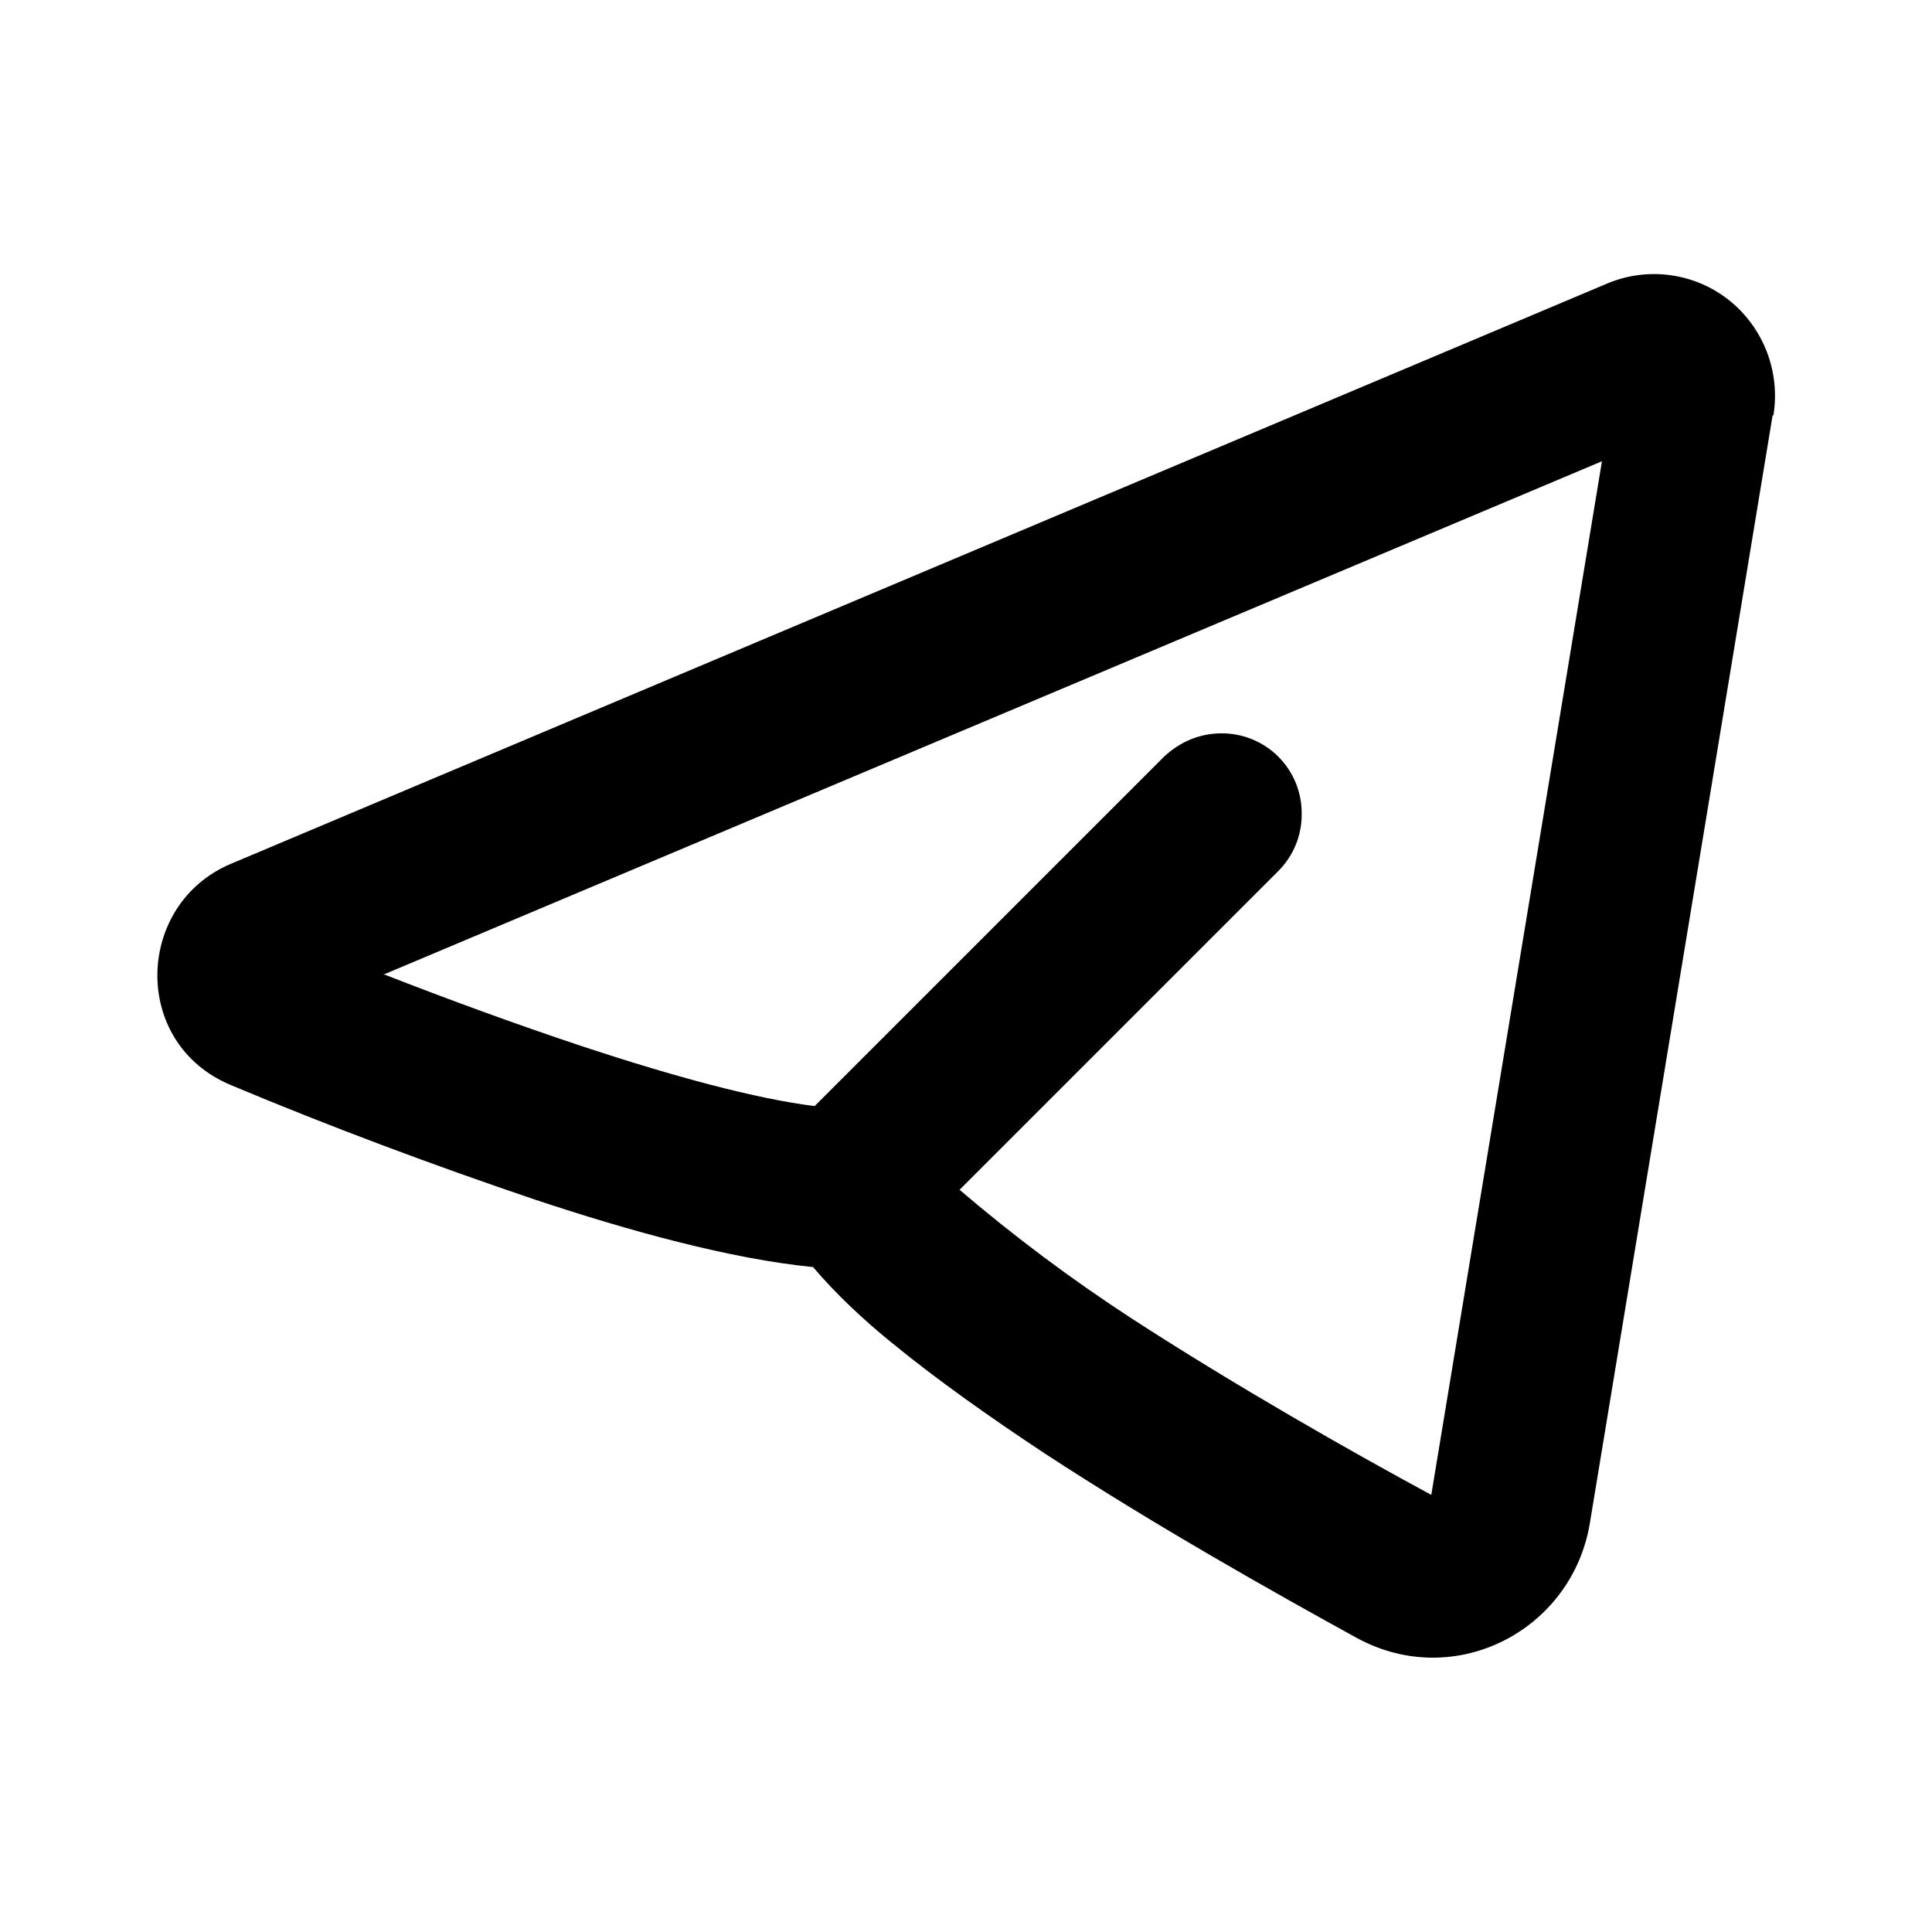
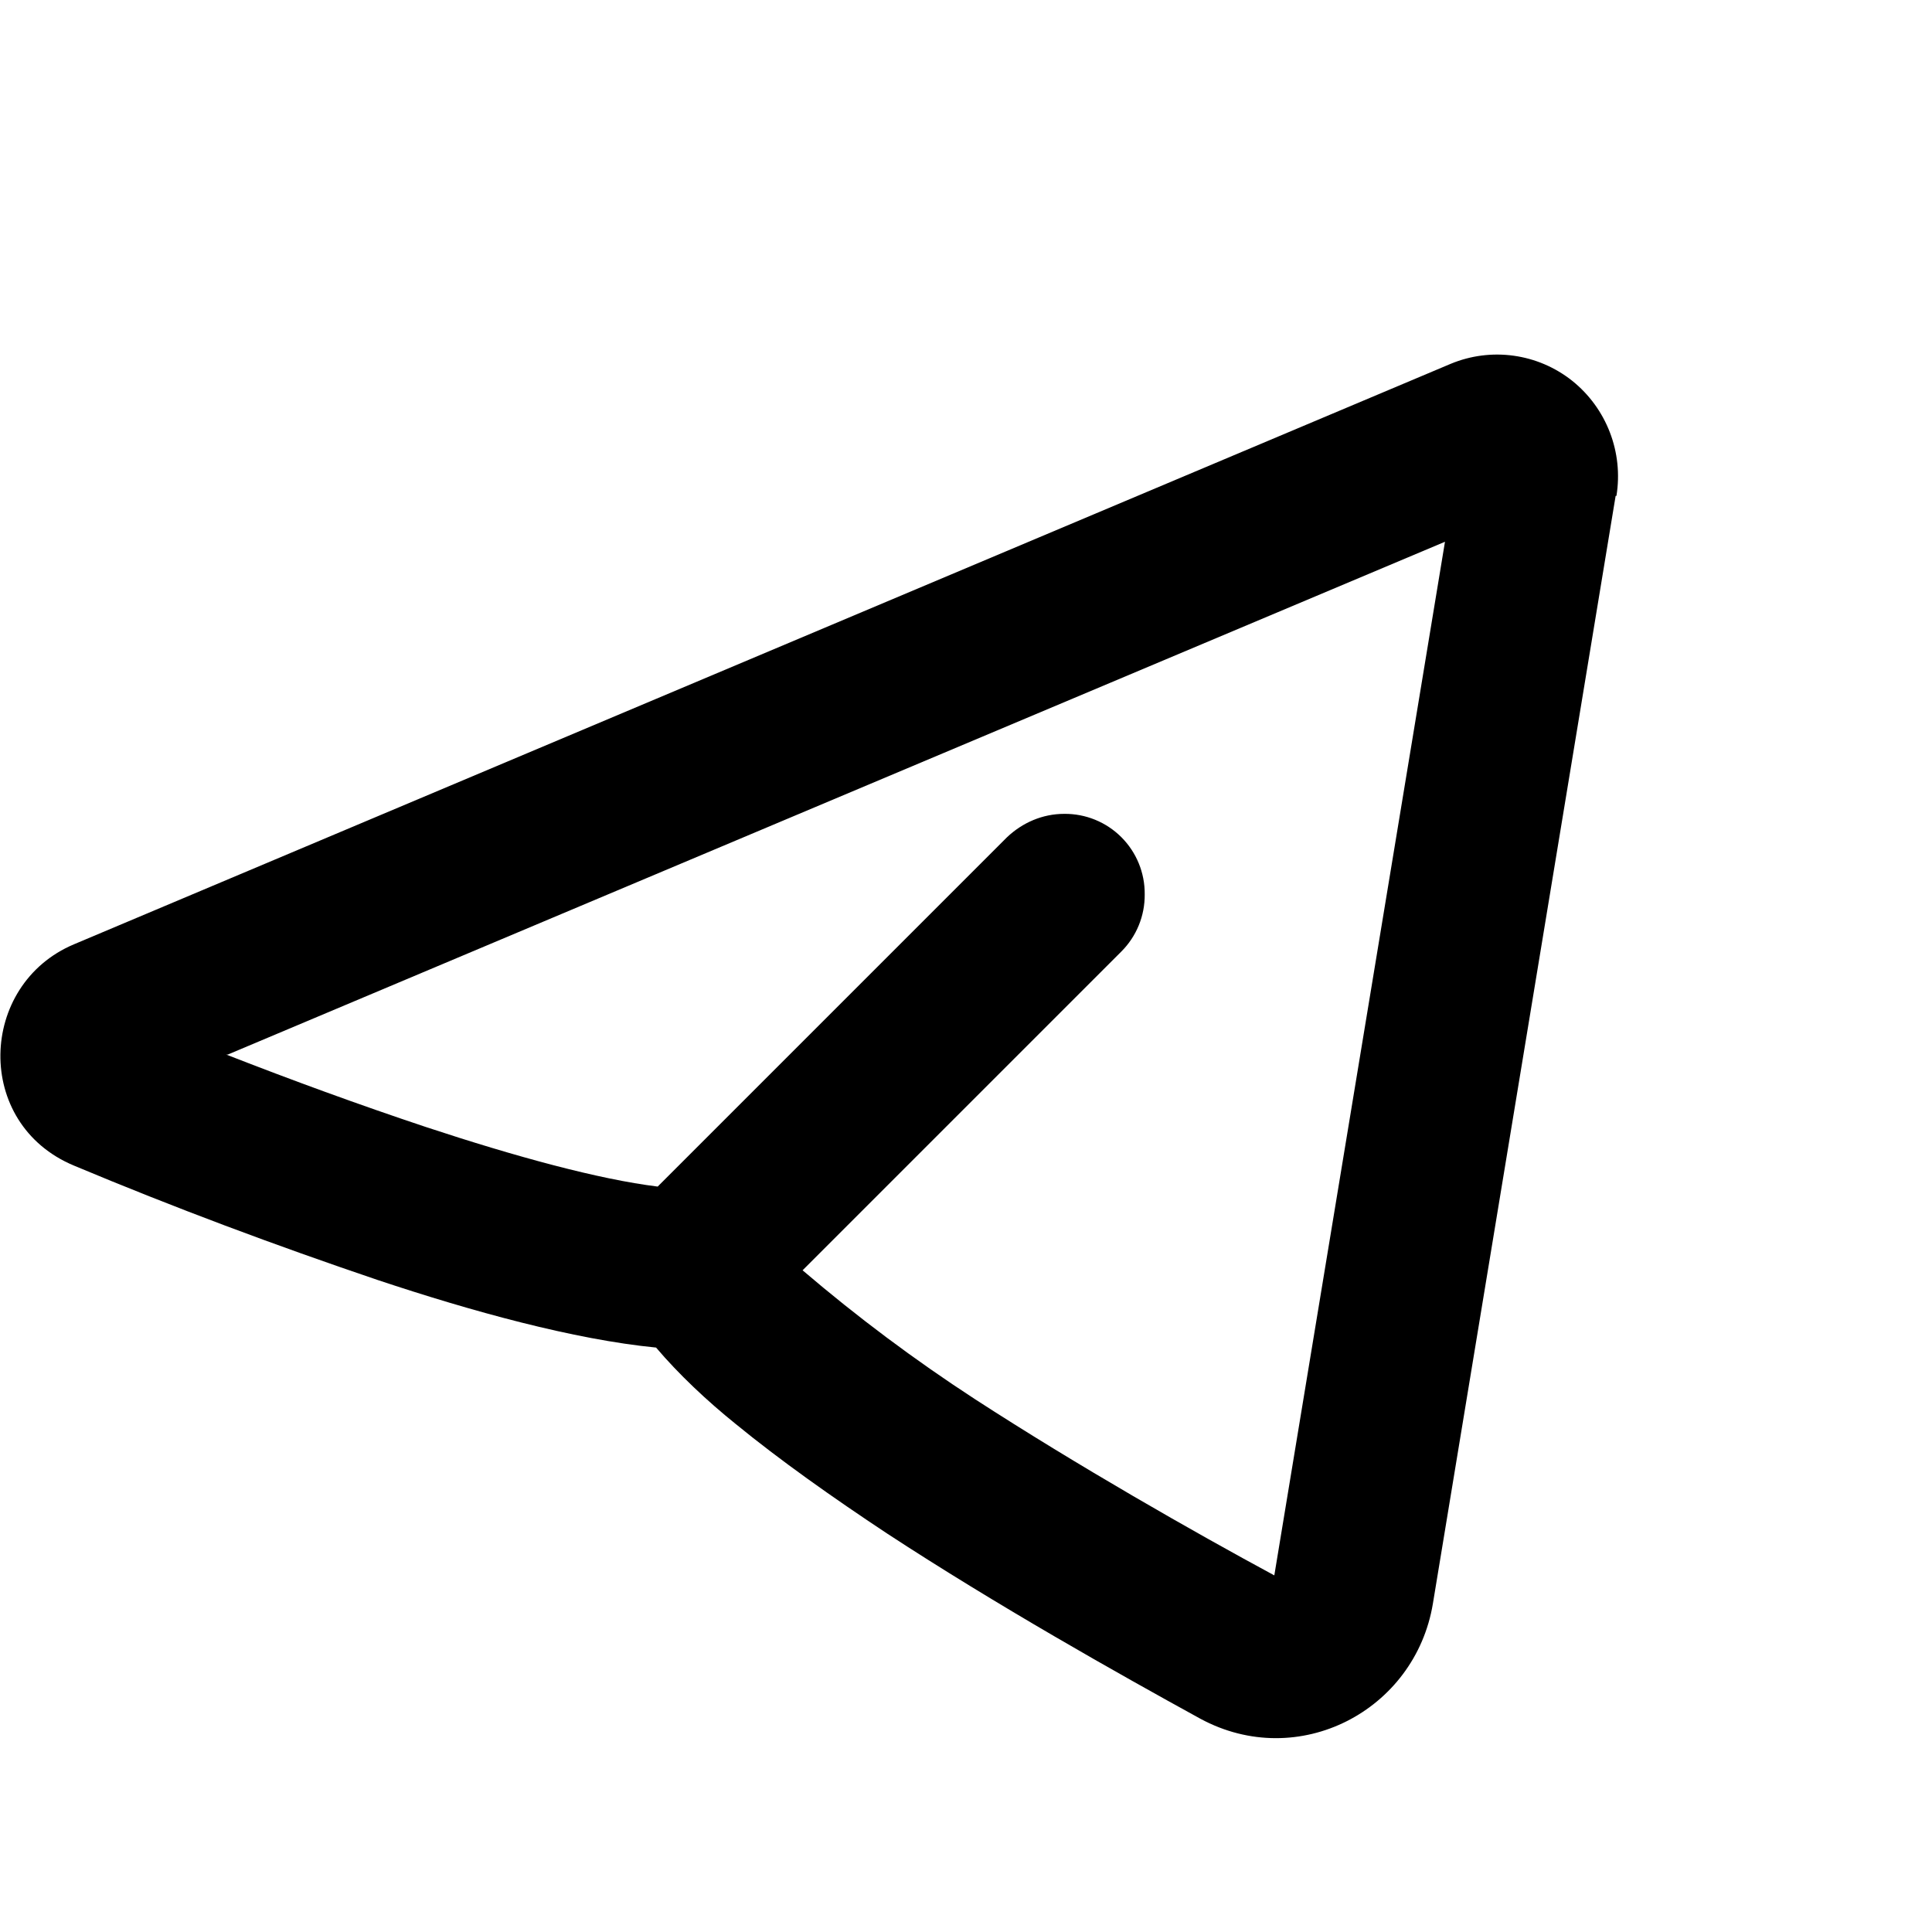
<svg xmlns="http://www.w3.org/2000/svg" width="24" height="24" viewBox="0 0 24 24">
-   <path fill-rule="evenodd" d="M22.03 5.16a1.52 1.52 0 0 0-.55-1.43 1.5 1.5 0 0 0-1.51-.21l-17.1 7.21c-1.19.5-1.25 2.23 0 2.75 1.24.52 2.5.99 3.77 1.42 1.17.39 2.44.74 3.46.84.28.33.63.66.99.95.55.45 1.2.91 1.88 1.36 1.36.89 2.87 1.74 3.89 2.3 1.22.66 2.67-.1 2.89-1.43l2.27-13.76ZM4.78 12.1 19.9 5.73l-2.12 12.84c-1-.54-2.44-1.36-3.72-2.19a20.54 20.54 0 0 1-2.14-1.6l3.96-3.96a.99.99 0 0 0 .29-.71.99.99 0 0 0-1-1c-.27 0-.52.11-.71.29l-4.34 4.34c-.73-.09-1.76-.37-2.88-.74-.84-.28-1.66-.58-2.48-.9Z" />
+   <path fill-rule="evenodd" d="M20.08 6.16a1.52 1.52 0 0 0-.55-1.43 1.5 1.5 0 0 0-1.51-.21L.92 11.73c-1.19.5-1.25 2.23 0 2.75 1.24.52 2.5.99 3.77 1.42 1.17.39 2.44.74 3.46.84.28.33.63.66.99.95.55.45 1.2.91 1.88 1.36 1.36.89 2.87 1.74 3.89 2.3 1.22.66 2.67-.1 2.89-1.43l2.27-13.76ZM2.83 13.1l15.12-6.37-2.12 12.84c-1-.54-2.44-1.36-3.72-2.19a20.54 20.54 0 0 1-2.14-1.6l3.96-3.96a.99.99 0 0 0 .29-.71.99.99 0 0 0-1-1c-.27 0-.52.11-.71.29l-4.34 4.34c-.73-.09-1.76-.37-2.88-.74-.84-.28-1.66-.58-2.48-.9Z" />
</svg>
